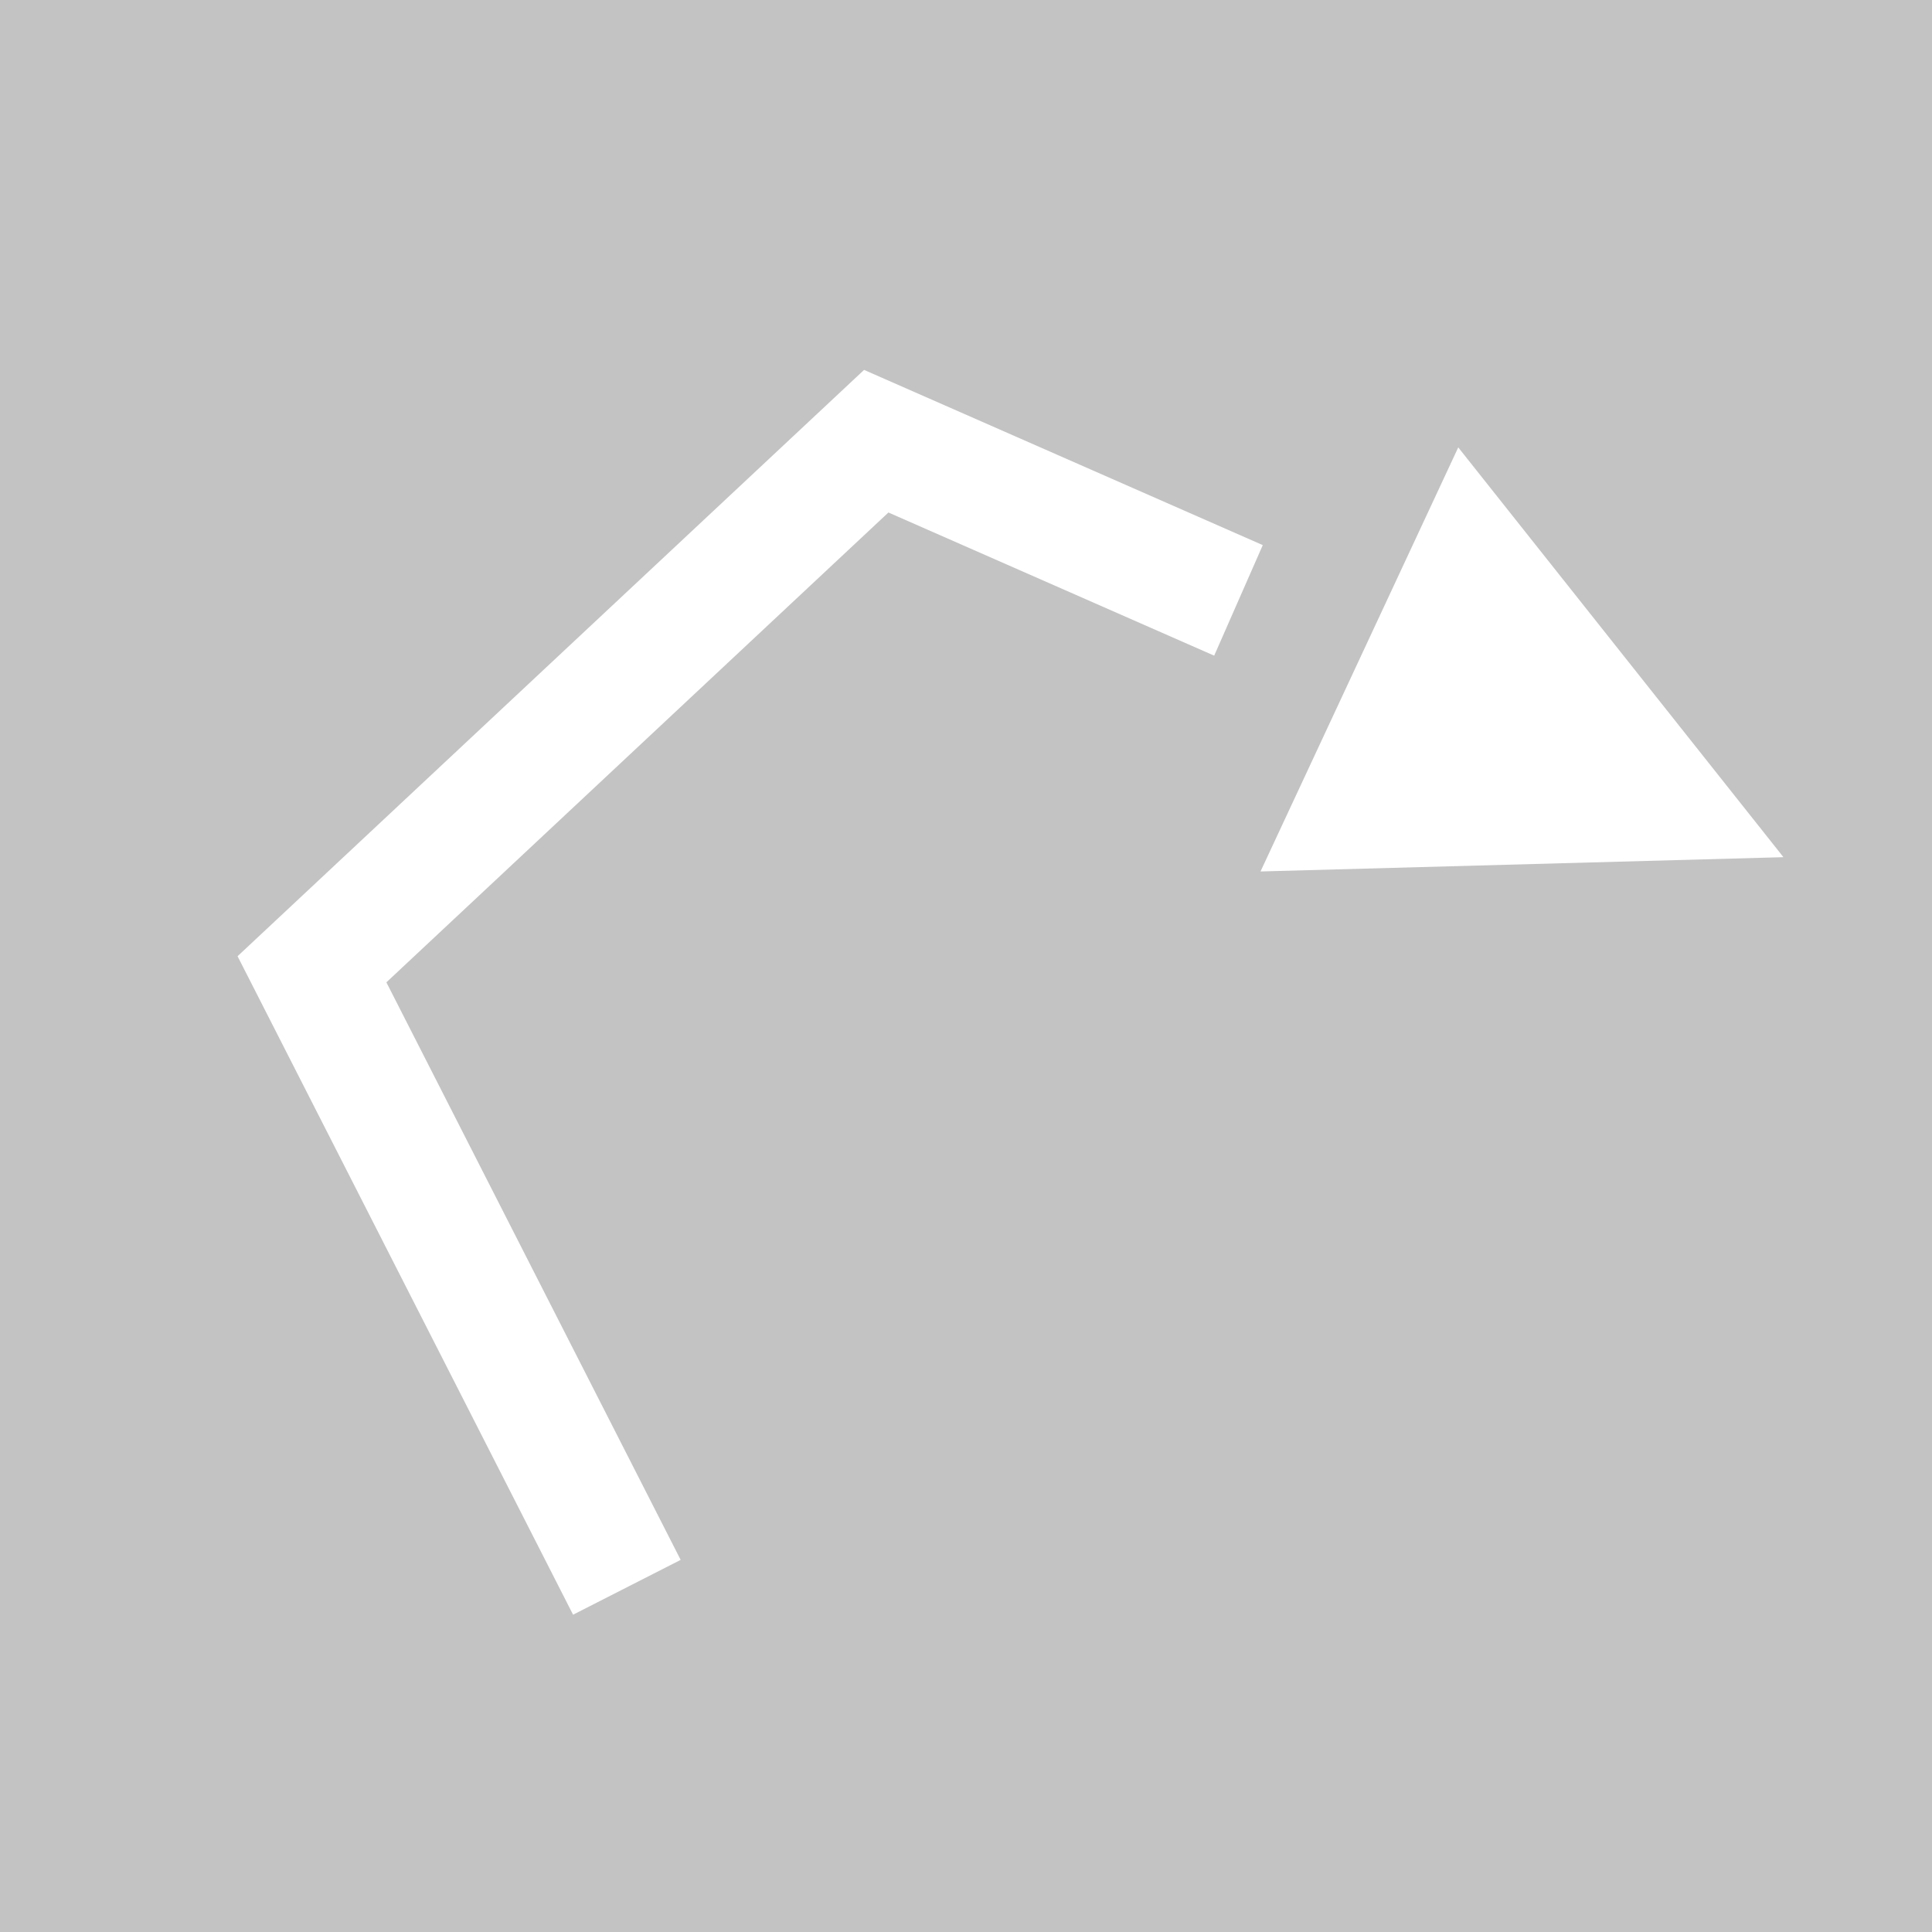
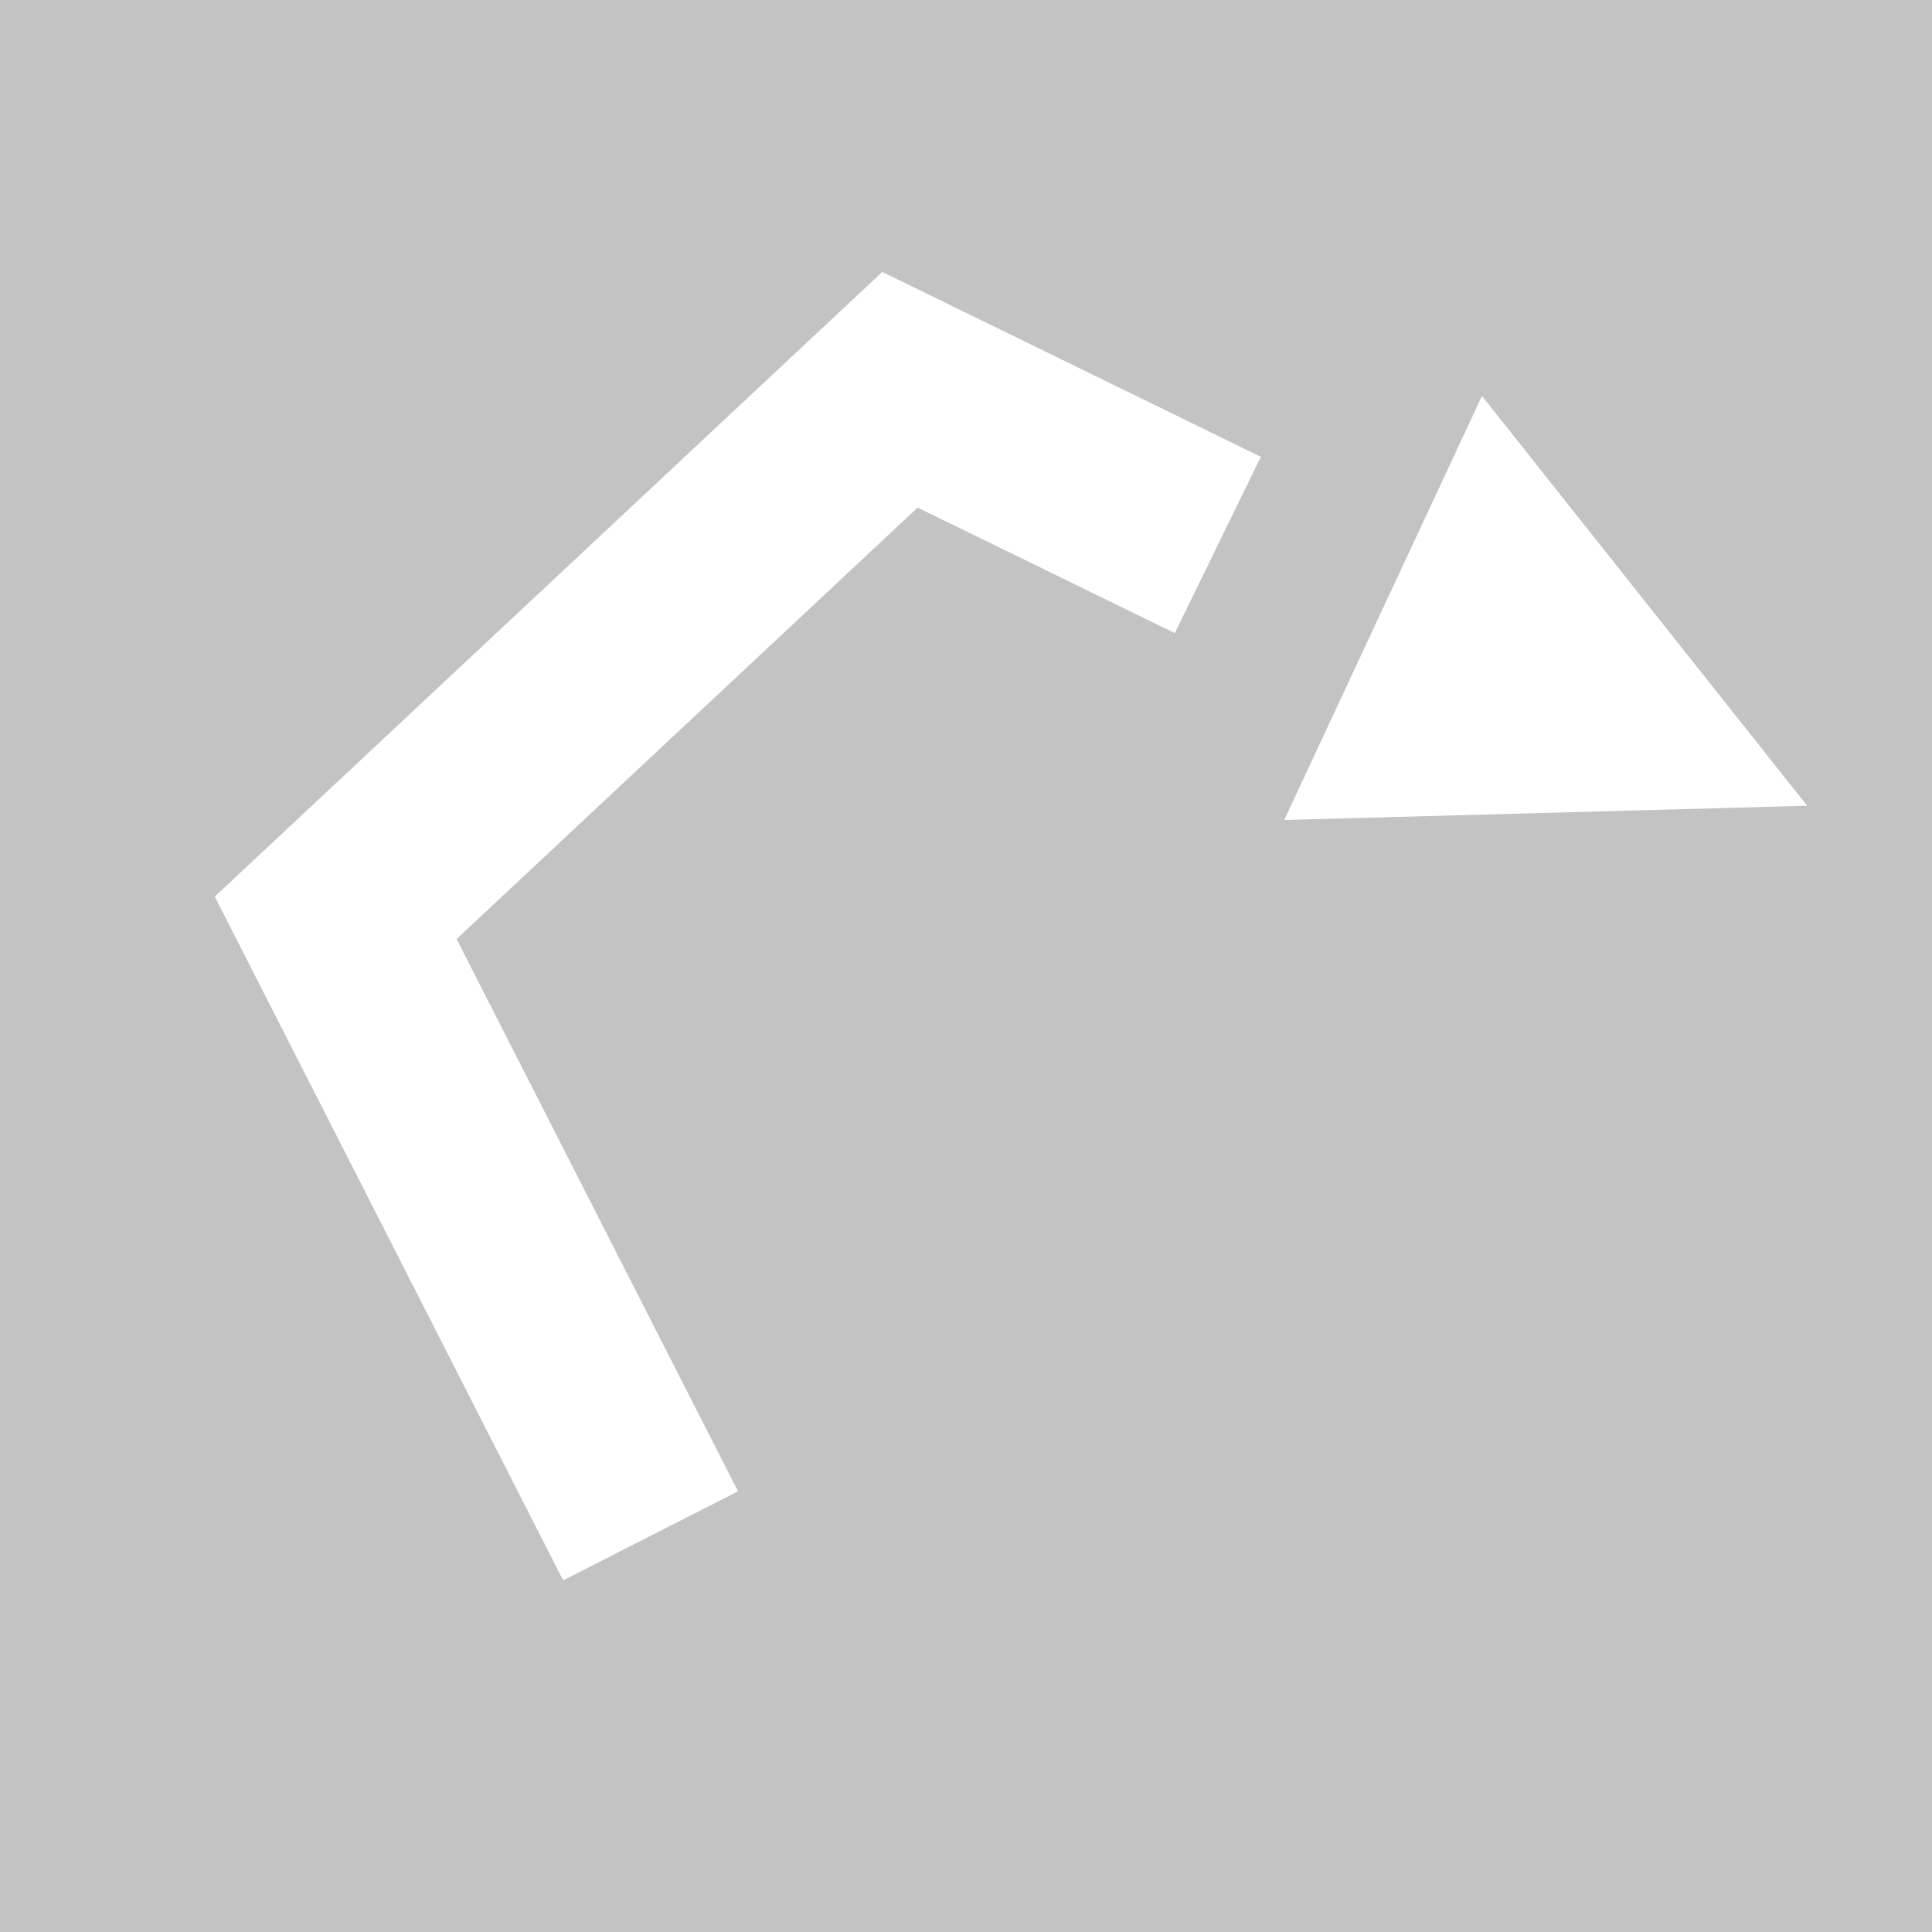
<svg xmlns="http://www.w3.org/2000/svg" width="128" height="128" viewBox="0 0 128 128" fill="none">
  <g>
    <rect width="128" height="128" fill="#000000" fill-rule="evenodd" fill-opacity="0.188" />
-     <path d="M41.508 0L67.923 11.608L64.704 18.932L64.185 18.704L43.121 9.447L9.86 40.575L28.256 76.679L29.357 78.839L22.229 82.471L0 38.845L41.508 0L41.508 0ZM102.419 32.283L80.874 5.134L67.773 33.23L102.419 32.283L102.419 32.283Z" fill="#FFFFFF" fill-rule="evenodd" transform="translate(15.739 24.507)" />
+     <path d="M44.224 0L69.307 12.249L63.603 23.93L63.219 23.743L46.568 15.612L16.022 44.197L32.733 76.995L34.665 80.786L23.082 86.688L0 41.387L44.224 0L44.224 0ZM105.5 35.366L83.955 8.217L70.854 36.312L105.5 35.366L105.5 35.366Z" fill="#FFFFFF" fill-rule="evenodd" transform="translate(14.229 18.016)" />
  </g>
</svg>
